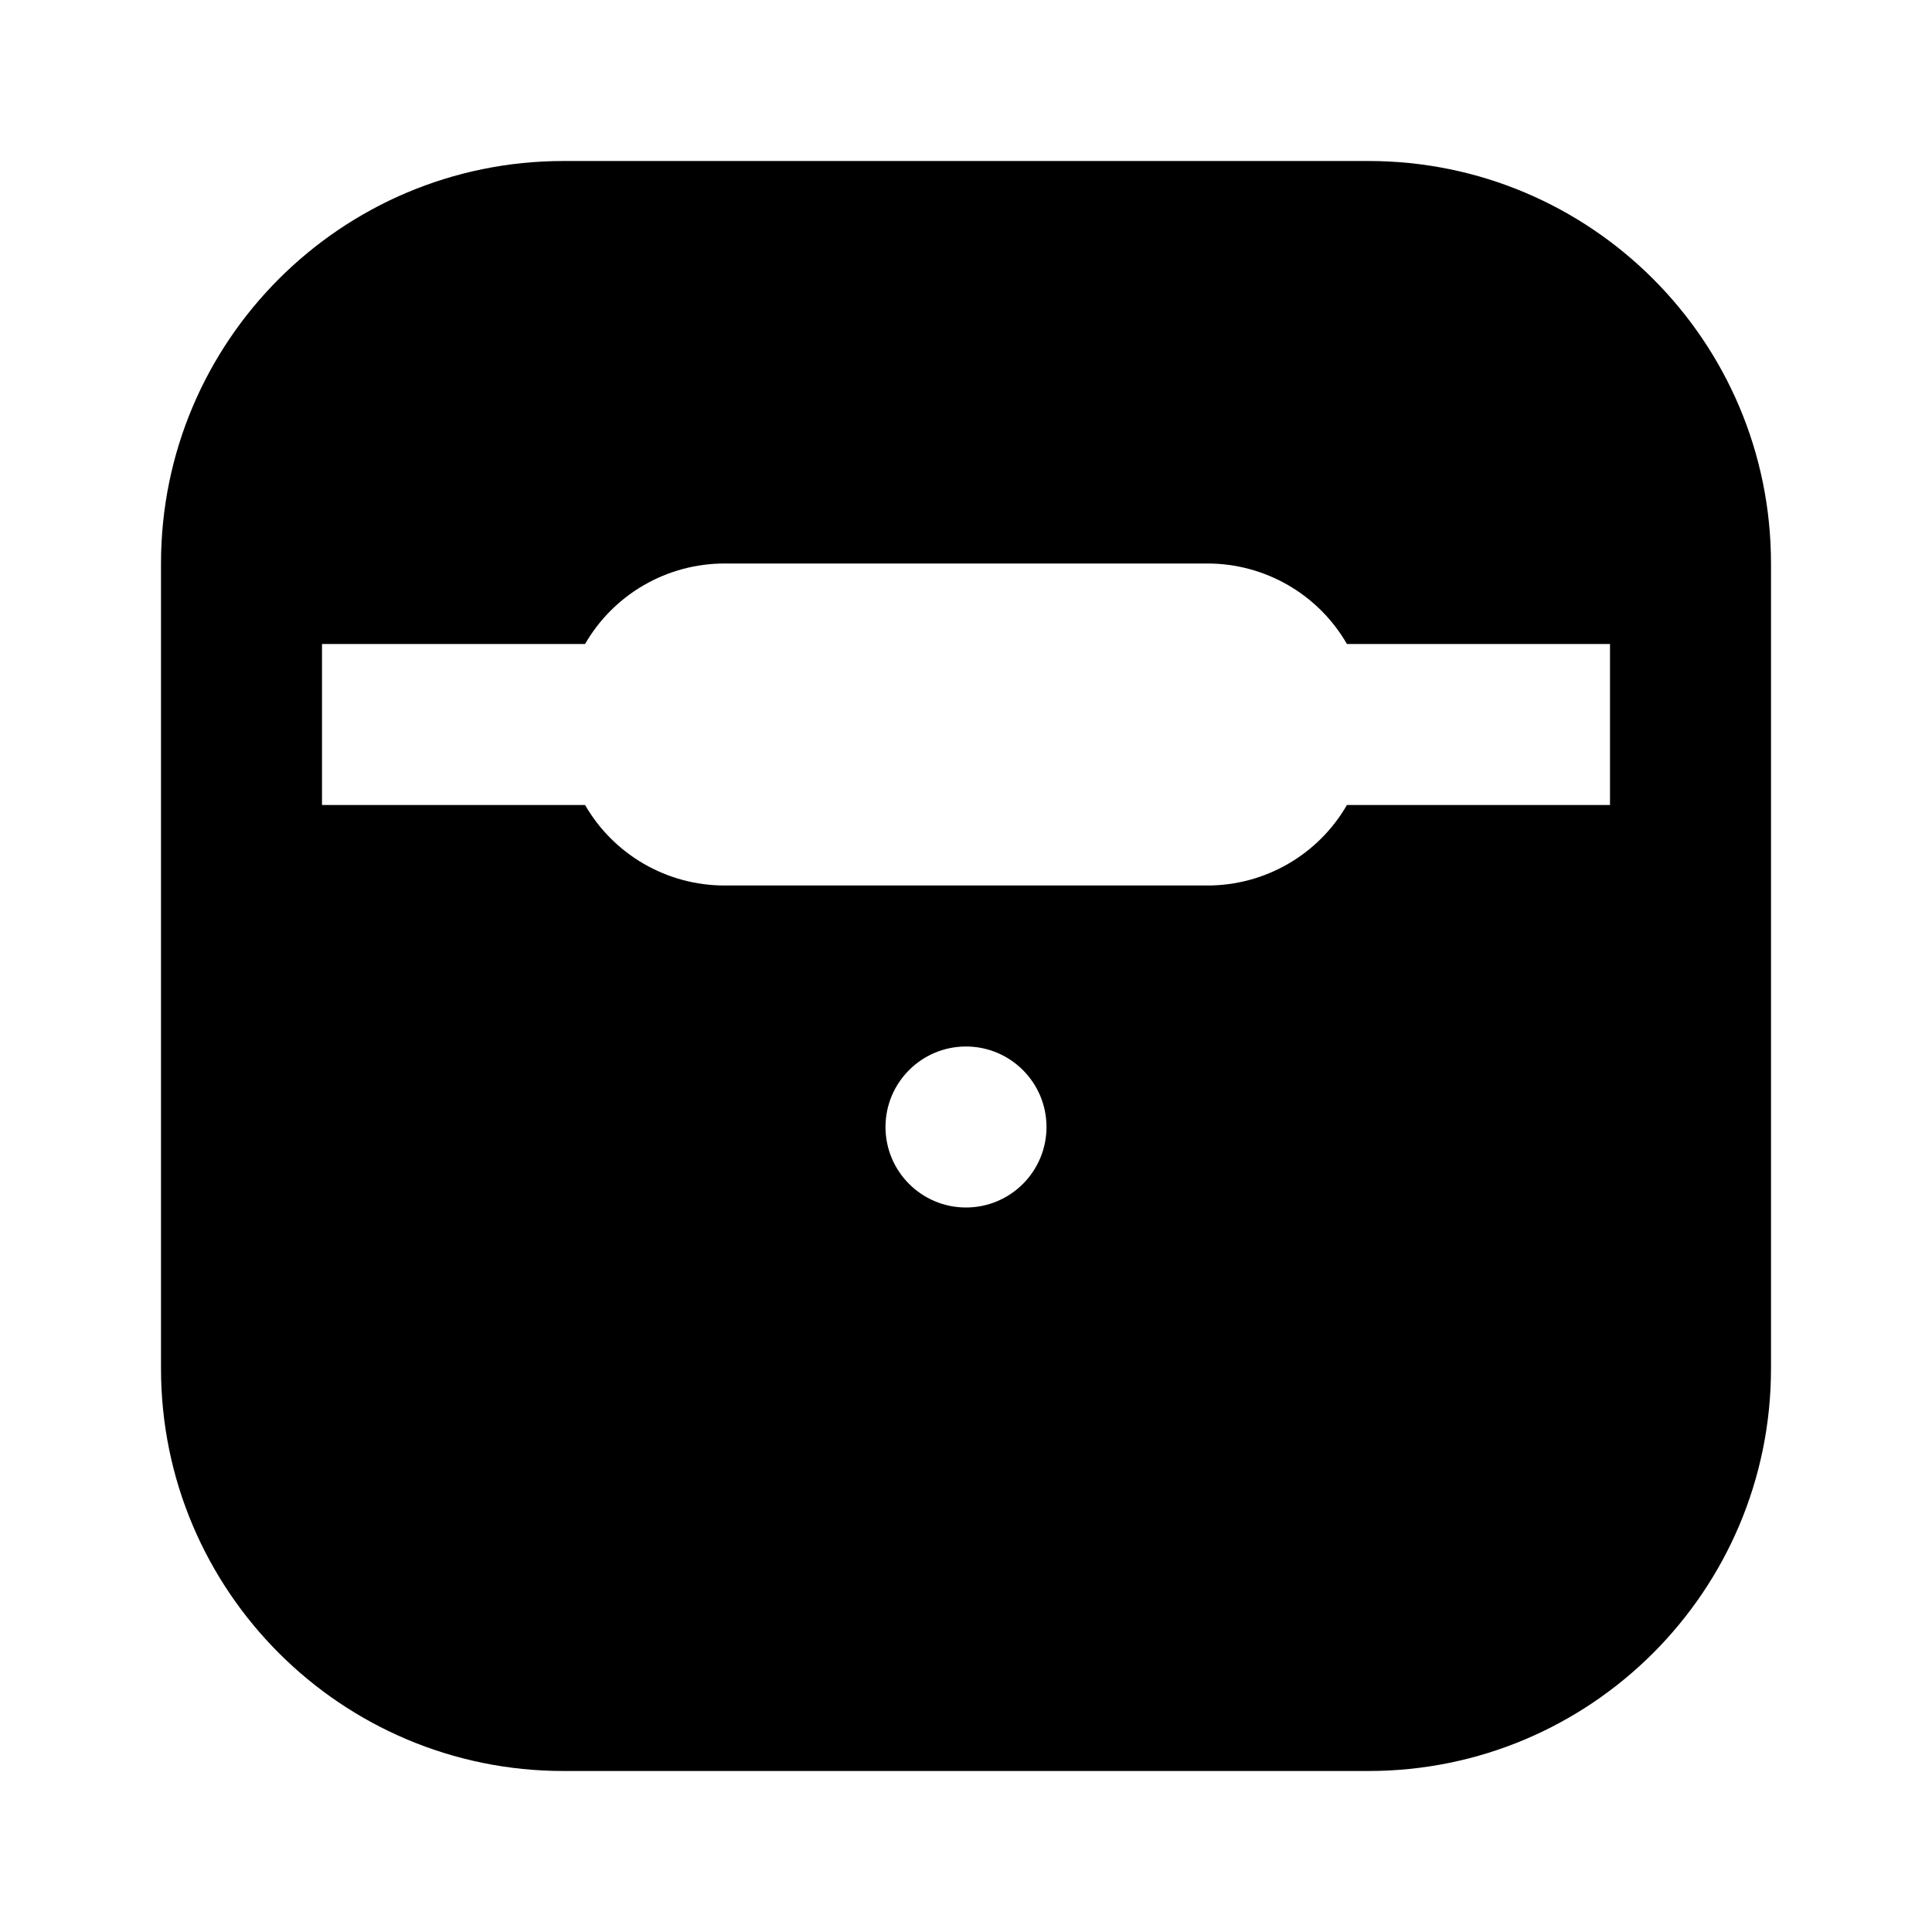
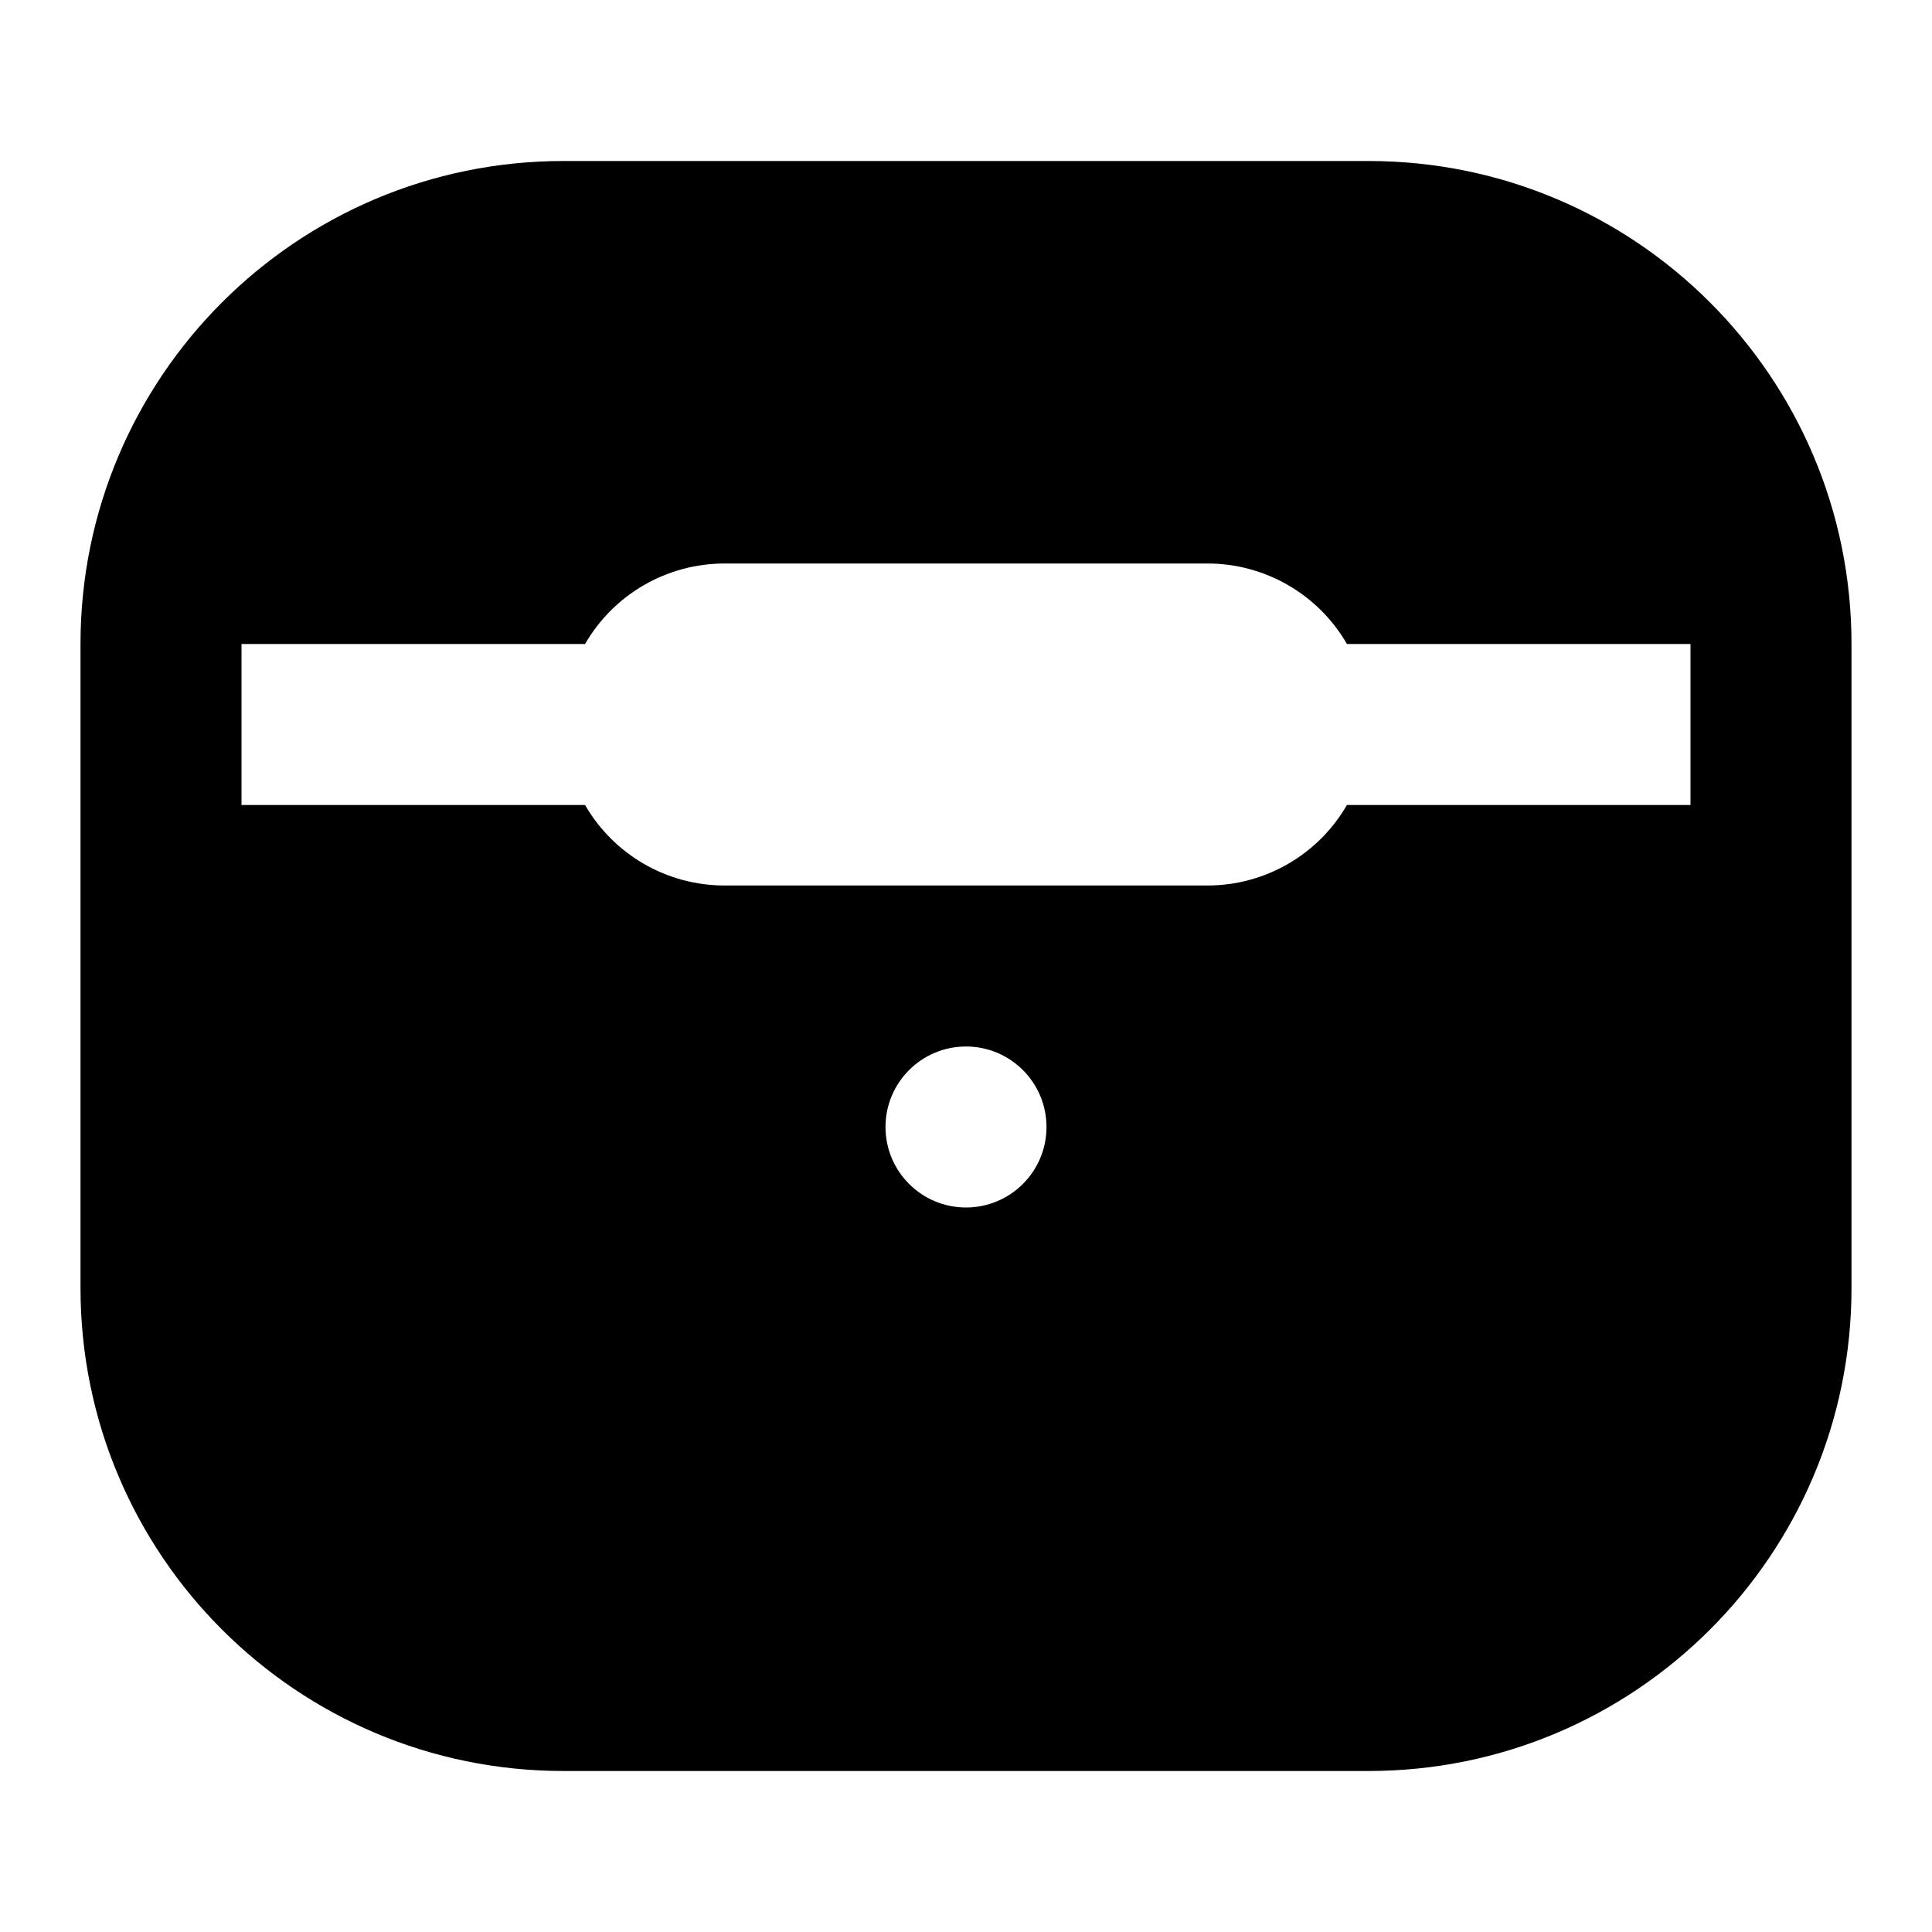
<svg xmlns="http://www.w3.org/2000/svg" width="24" height="24" viewBox="0 0 24 24" fill="none">
-   <path d="M7 2L17 2C19.761 2 22 4.239 22 7L22 17C22 19.761 19.761 22 17 22L7 22C4.239 22 2 19.761 2 17L2 7C2 4.239 4.239 2 7 2ZM4 8L4 10L7.268 10C7.625 10.619 8.286 11 9 11L15 11C15.714 11 16.375 10.619 16.732 10L20 10L20 8L16.732 8C16.375 7.381 15.714 7 15 7L9 7C8.286 7 7.625 7.381 7.268 8L4 8ZM13 14C13 13.448 12.552 13 12 13C11.448 13 11 13.448 11 14C11 14.552 11.448 15 12 15C12.552 15 13 14.552 13 14Z" fill="currentColor" />
+   <path d="M7 2L17 2C20.314 2 23 4.686 23 8L23 16C23 19.314 20.314 22 17 22L7 22C3.686 22 1 19.314 1 16L1 8C1 4.686 3.686 2 7 2ZM3 8L3 10L7.268 10C7.625 10.619 8.286 11 9 11L15 11C15.714 11 16.375 10.619 16.732 10L21 10L21 8L16.732 8C16.375 7.381 15.714 7 15 7L9 7C8.286 7 7.625 7.381 7.268 8L3 8ZM13 14C13 13.448 12.552 13 12 13C11.448 13 11 13.448 11 14C11 14.552 11.448 15 12 15C12.552 15 13 14.552 13 14Z" fill="currentColor" />
</svg>
